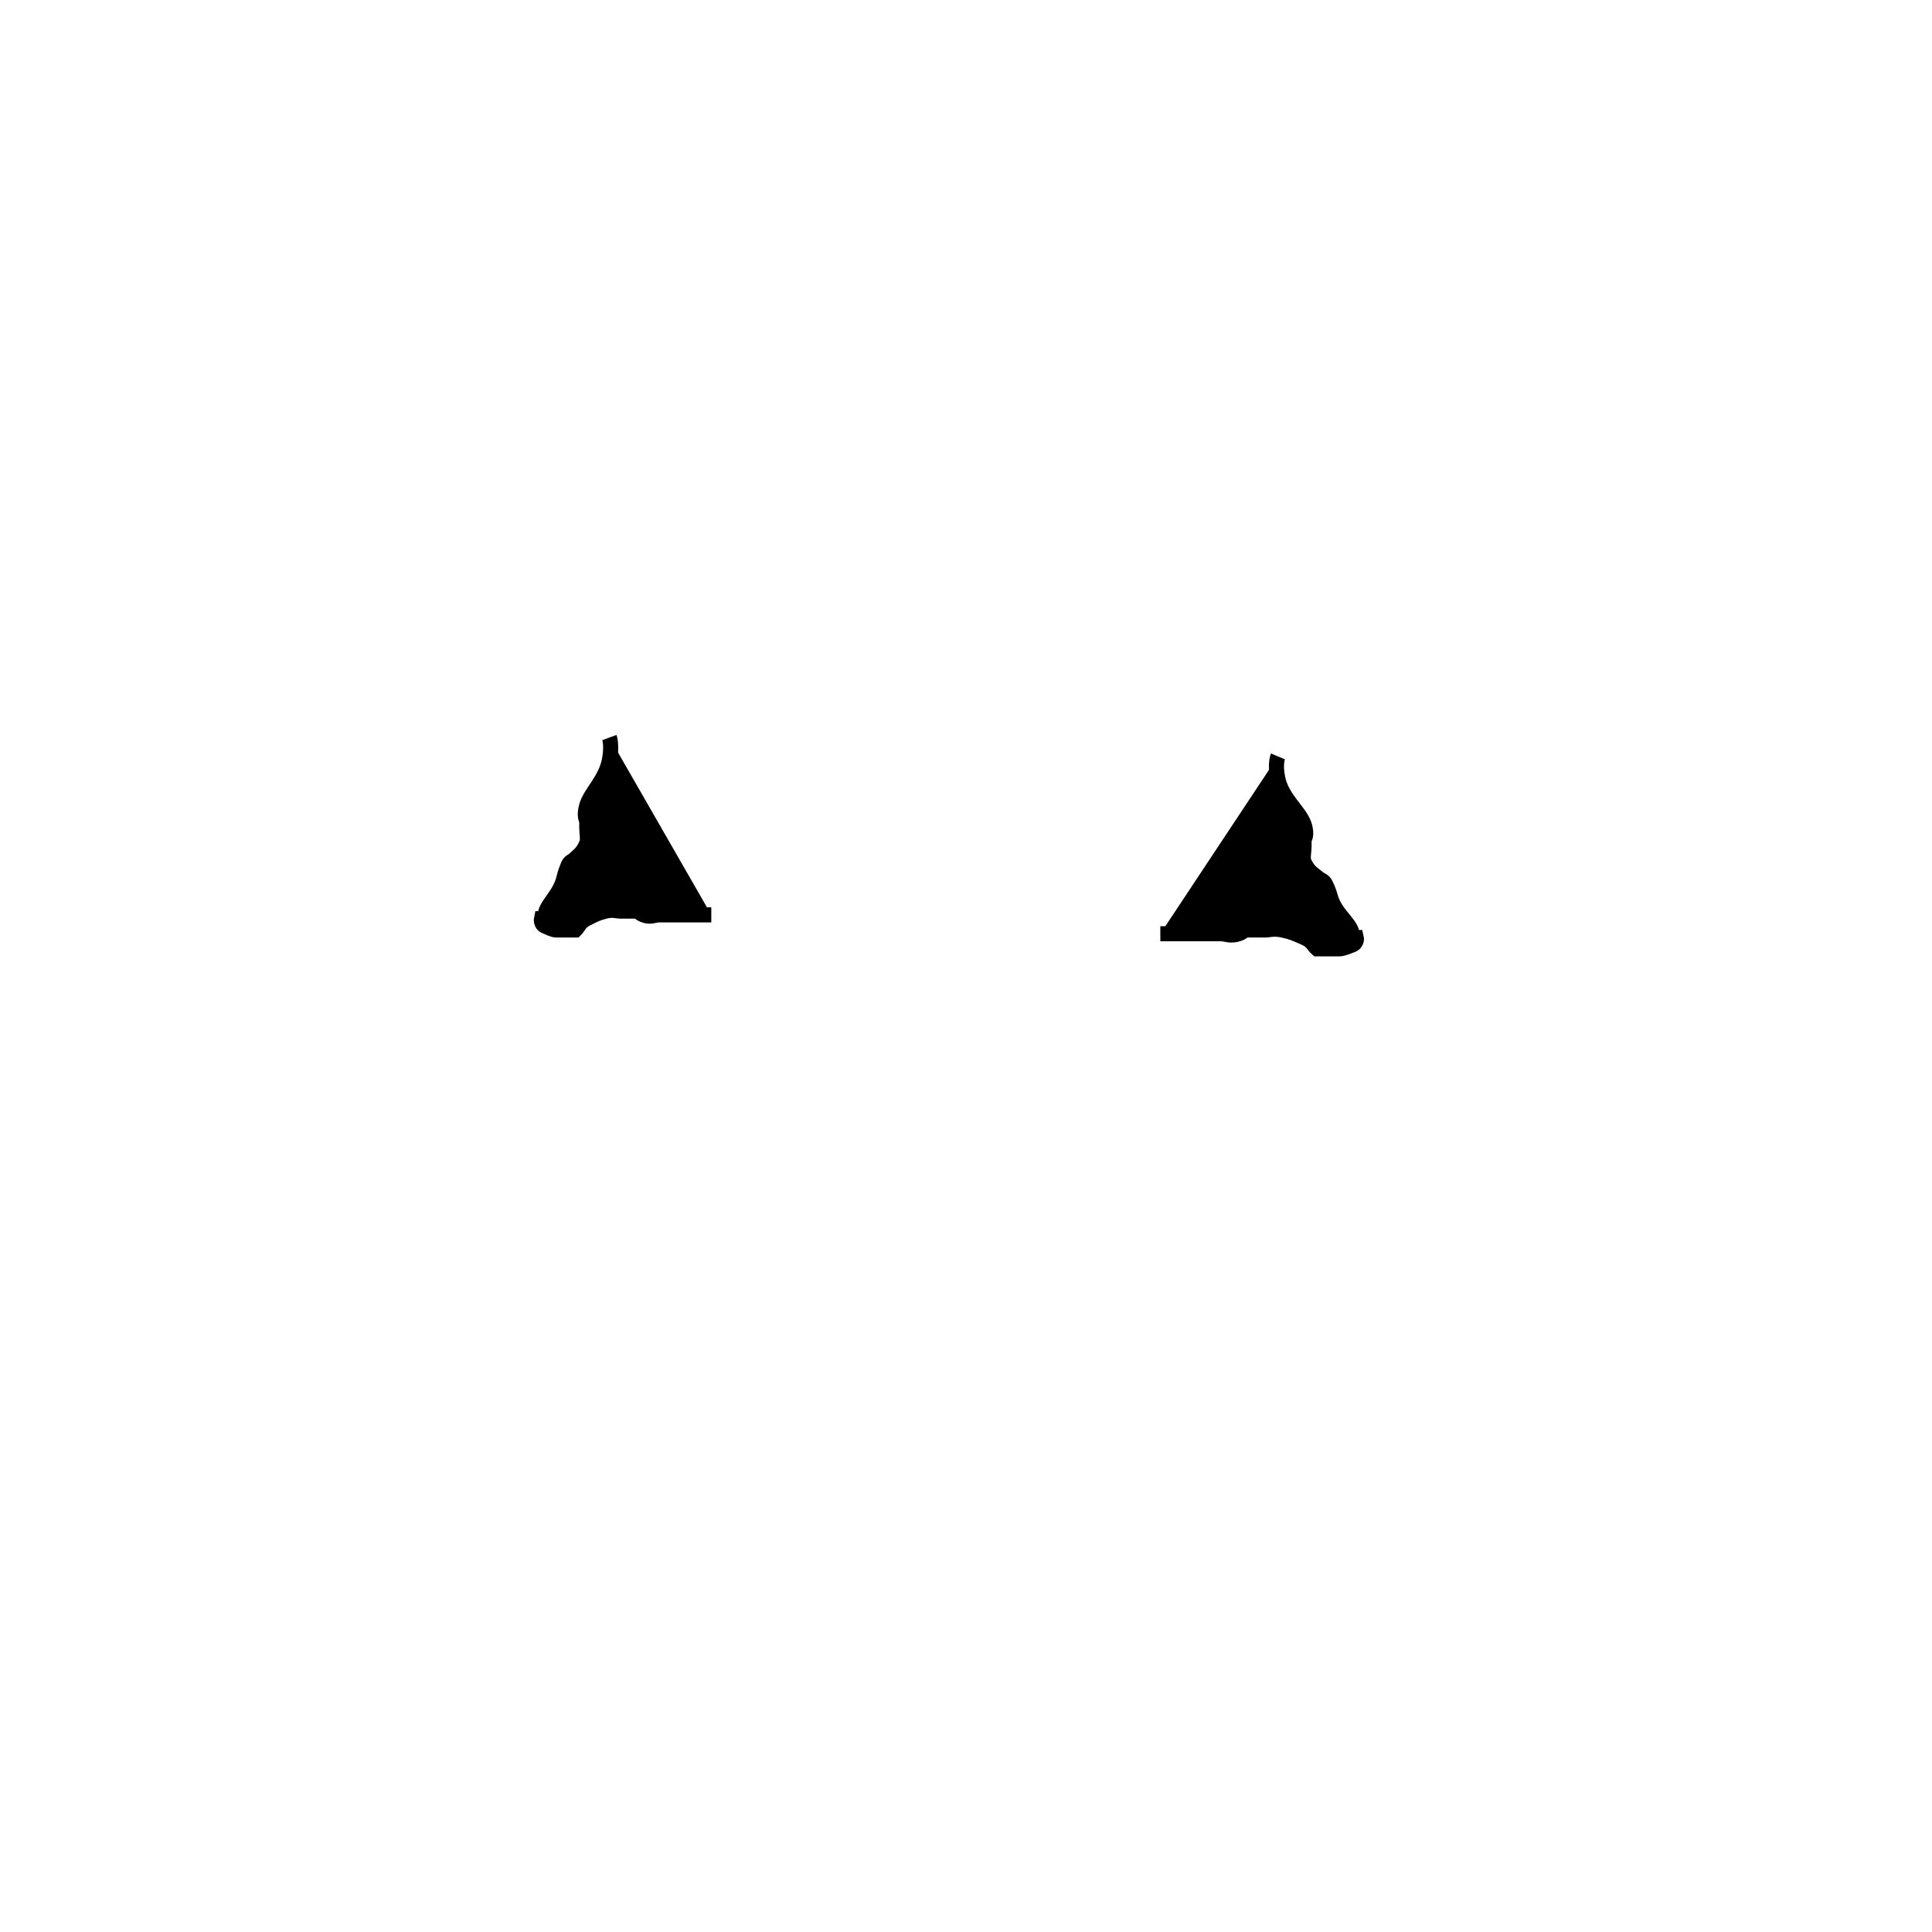
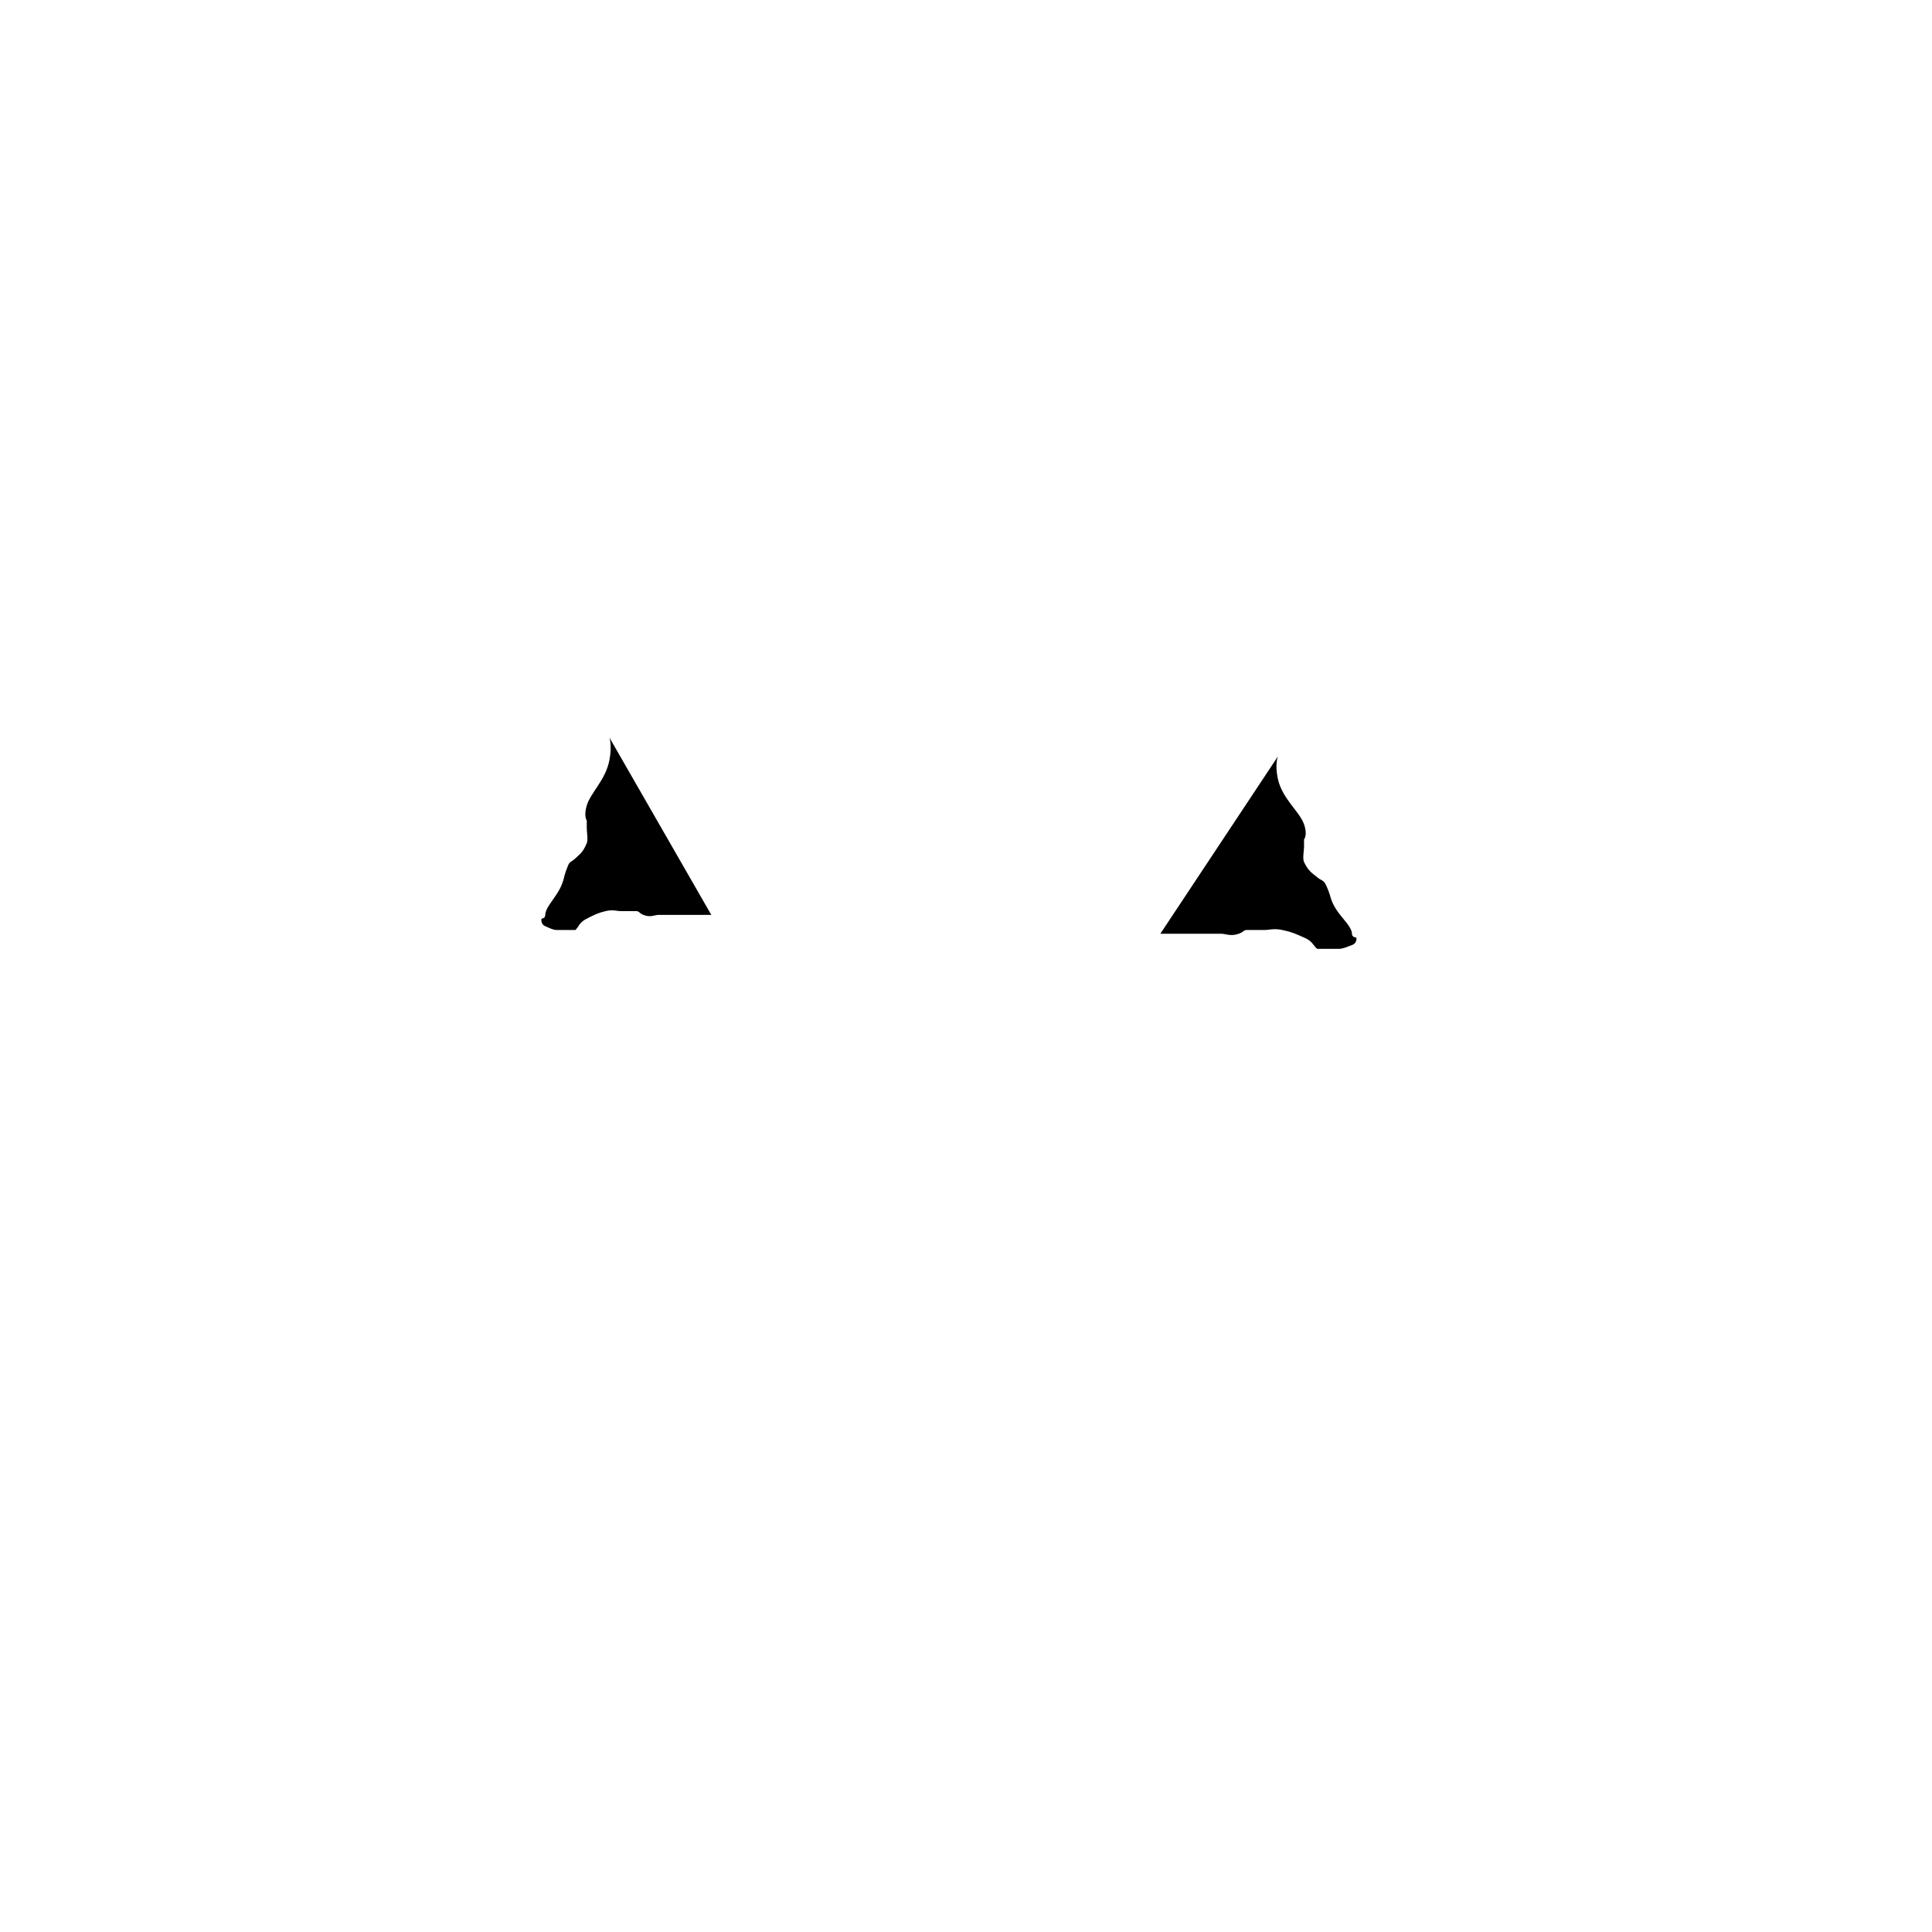
<svg xmlns="http://www.w3.org/2000/svg" width="512" height="512">
  <g id="hair-bg">
-     <path fill="#000000" stroke-width="4" stroke-opacity="null" id="svg_55" d="m338.66,200.453c0,0 -0.873,2.072 0,6c1.175,5.288 5.719,8.549 6.924,12c1.003,2.871 0,4 0,4c0,0 0,1 0,2c0,1 -0.442,3.076 0,4c1.249,2.613 2.308,3 3.462,4c1.154,1 1.684,0.693 2.308,2c0.442,0.924 0.889,2.027 1.154,3c0.593,2.176 1.554,3.705 3.462,6c1.509,1.814 2.308,3 2.308,4c0,1 1.154,1 1.154,1c0,0 0.354,1.459 -1.154,2c-1.066,0.383 -2.308,1 -3.462,1c-1.154,0 -2.308,0 -3.462,0c0,0 -1.154,0 -1.154,0c0,0 -1.154,0 -1.154,0c-1.154,-1 -1.154,-2 -3.462,-3c-2.308,-1 -3.259,-1.486 -5.77,-2c-2.246,-0.46 -3.462,0 -4.616,0c-1.154,0 -2.308,0 -3.462,0c0,0 0,0 -1.154,0c-1.154,0 -0.8,0.459 -2.308,1c-2.132,0.765 -3.462,0 -4.616,0c-1.154,0 -3.462,0 -4.616,0c-1.154,0 -2.308,0 -2.308,0c-1.154,0 -1.154,0 -2.308,0c0,0 0,0 0,0c-1.154,0 -1.154,0 -2.308,0c-1.154,0 -2.308,0 -2.308,0c-1.154,0 -1.154,0 -1.154,0l-1.154,0" stroke="#000000" />
-     <path fill="#000000" stroke="#000000" stroke-width="4" stroke-opacity="null" id="svg_54" d="m161.5,195.453c0,0 0.756,2.072 0,6c-1.018,5.288 -4.955,8.549 -6,12c-0.869,2.871 0,4 0,4c0,0 0,1 0,2c0,1 0.383,3.076 0,4c-1.082,2.613 -2,3 -3,4c-1,1 -1.459,0.693 -2,2c-0.383,0.924 -0.77,2.027 -1,3c-0.514,2.176 -1.346,3.705 -3,6c-1.307,1.814 -2,3 -2,4c0,1 -1,1 -1,1c0,0 -0.307,1.459 1,2c0.924,0.383 2,1 3,1c1,0 2,0 3,0c0,0 1,0 1,0c0,0 1,0 1,0c1,-1 1,-2 3,-3c2,-1 2.824,-1.486 5,-2c1.946,-0.46 3,0 4,0c1,0 2,0 3,0c0,0 0,0 1,0c1,0 0.693,0.459 2,1c1.848,0.765 3,0 4,0c1,0 3,0 4,0c1,0 2,0 2,0c1,0 1,0 2,0c0,0 0,0 0,0c1,0 1,0 2,0c1,0 2,0 2,0c1,0 1,0 1,0l1,0" />
+     <path fill="#HAIR" stroke-width="4" stroke-opacity="null" id="svg_55" d="m338.66,200.453c0,0 -0.873,2.072 0,6c1.175,5.288 5.719,8.549 6.924,12c1.003,2.871 0,4 0,4c0,0 0,1 0,2c0,1 -0.442,3.076 0,4c1.249,2.613 2.308,3 3.462,4c1.154,1 1.684,0.693 2.308,2c0.442,0.924 0.889,2.027 1.154,3c0.593,2.176 1.554,3.705 3.462,6c1.509,1.814 2.308,3 2.308,4c0,1 1.154,1 1.154,1c0,0 0.354,1.459 -1.154,2c-1.066,0.383 -2.308,1 -3.462,1c-1.154,0 -2.308,0 -3.462,0c0,0 -1.154,0 -1.154,0c0,0 -1.154,0 -1.154,0c-1.154,-1 -1.154,-2 -3.462,-3c-2.308,-1 -3.259,-1.486 -5.77,-2c-2.246,-0.46 -3.462,0 -4.616,0c-1.154,0 -2.308,0 -3.462,0c0,0 0,0 -1.154,0c-1.154,0 -0.8,0.459 -2.308,1c-2.132,0.765 -3.462,0 -4.616,0c-1.154,0 -3.462,0 -4.616,0c-1.154,0 -2.308,0 -2.308,0c-1.154,0 -1.154,0 -2.308,0c0,0 0,0 0,0c-1.154,0 -1.154,0 -2.308,0c-1.154,0 -2.308,0 -2.308,0c-1.154,0 -1.154,0 -1.154,0l-1.154,0" stroke="#HAIR" />
+     <path fill="#HAIR" stroke="#HAIR" stroke-width="4" stroke-opacity="null" id="svg_54" d="m161.5,195.453c0,0 0.756,2.072 0,6c-1.018,5.288 -4.955,8.549 -6,12c-0.869,2.871 0,4 0,4c0,0 0,1 0,2c0,1 0.383,3.076 0,4c-1.082,2.613 -2,3 -3,4c-1,1 -1.459,0.693 -2,2c-0.383,0.924 -0.77,2.027 -1,3c-0.514,2.176 -1.346,3.705 -3,6c-1.307,1.814 -2,3 -2,4c0,1 -1,1 -1,1c0,0 -0.307,1.459 1,2c0.924,0.383 2,1 3,1c1,0 2,0 3,0c0,0 1,0 1,0c0,0 1,0 1,0c1,-1 1,-2 3,-3c2,-1 2.824,-1.486 5,-2c1.946,-0.46 3,0 4,0c1,0 2,0 3,0c0,0 0,0 1,0c1,0 0.693,0.459 2,1c1.848,0.765 3,0 4,0c1,0 3,0 4,0c1,0 2,0 2,0c1,0 1,0 2,0c0,0 0,0 0,0c1,0 1,0 2,0c1,0 2,0 2,0c1,0 1,0 1,0l1,0" />
  </g>
</svg>
